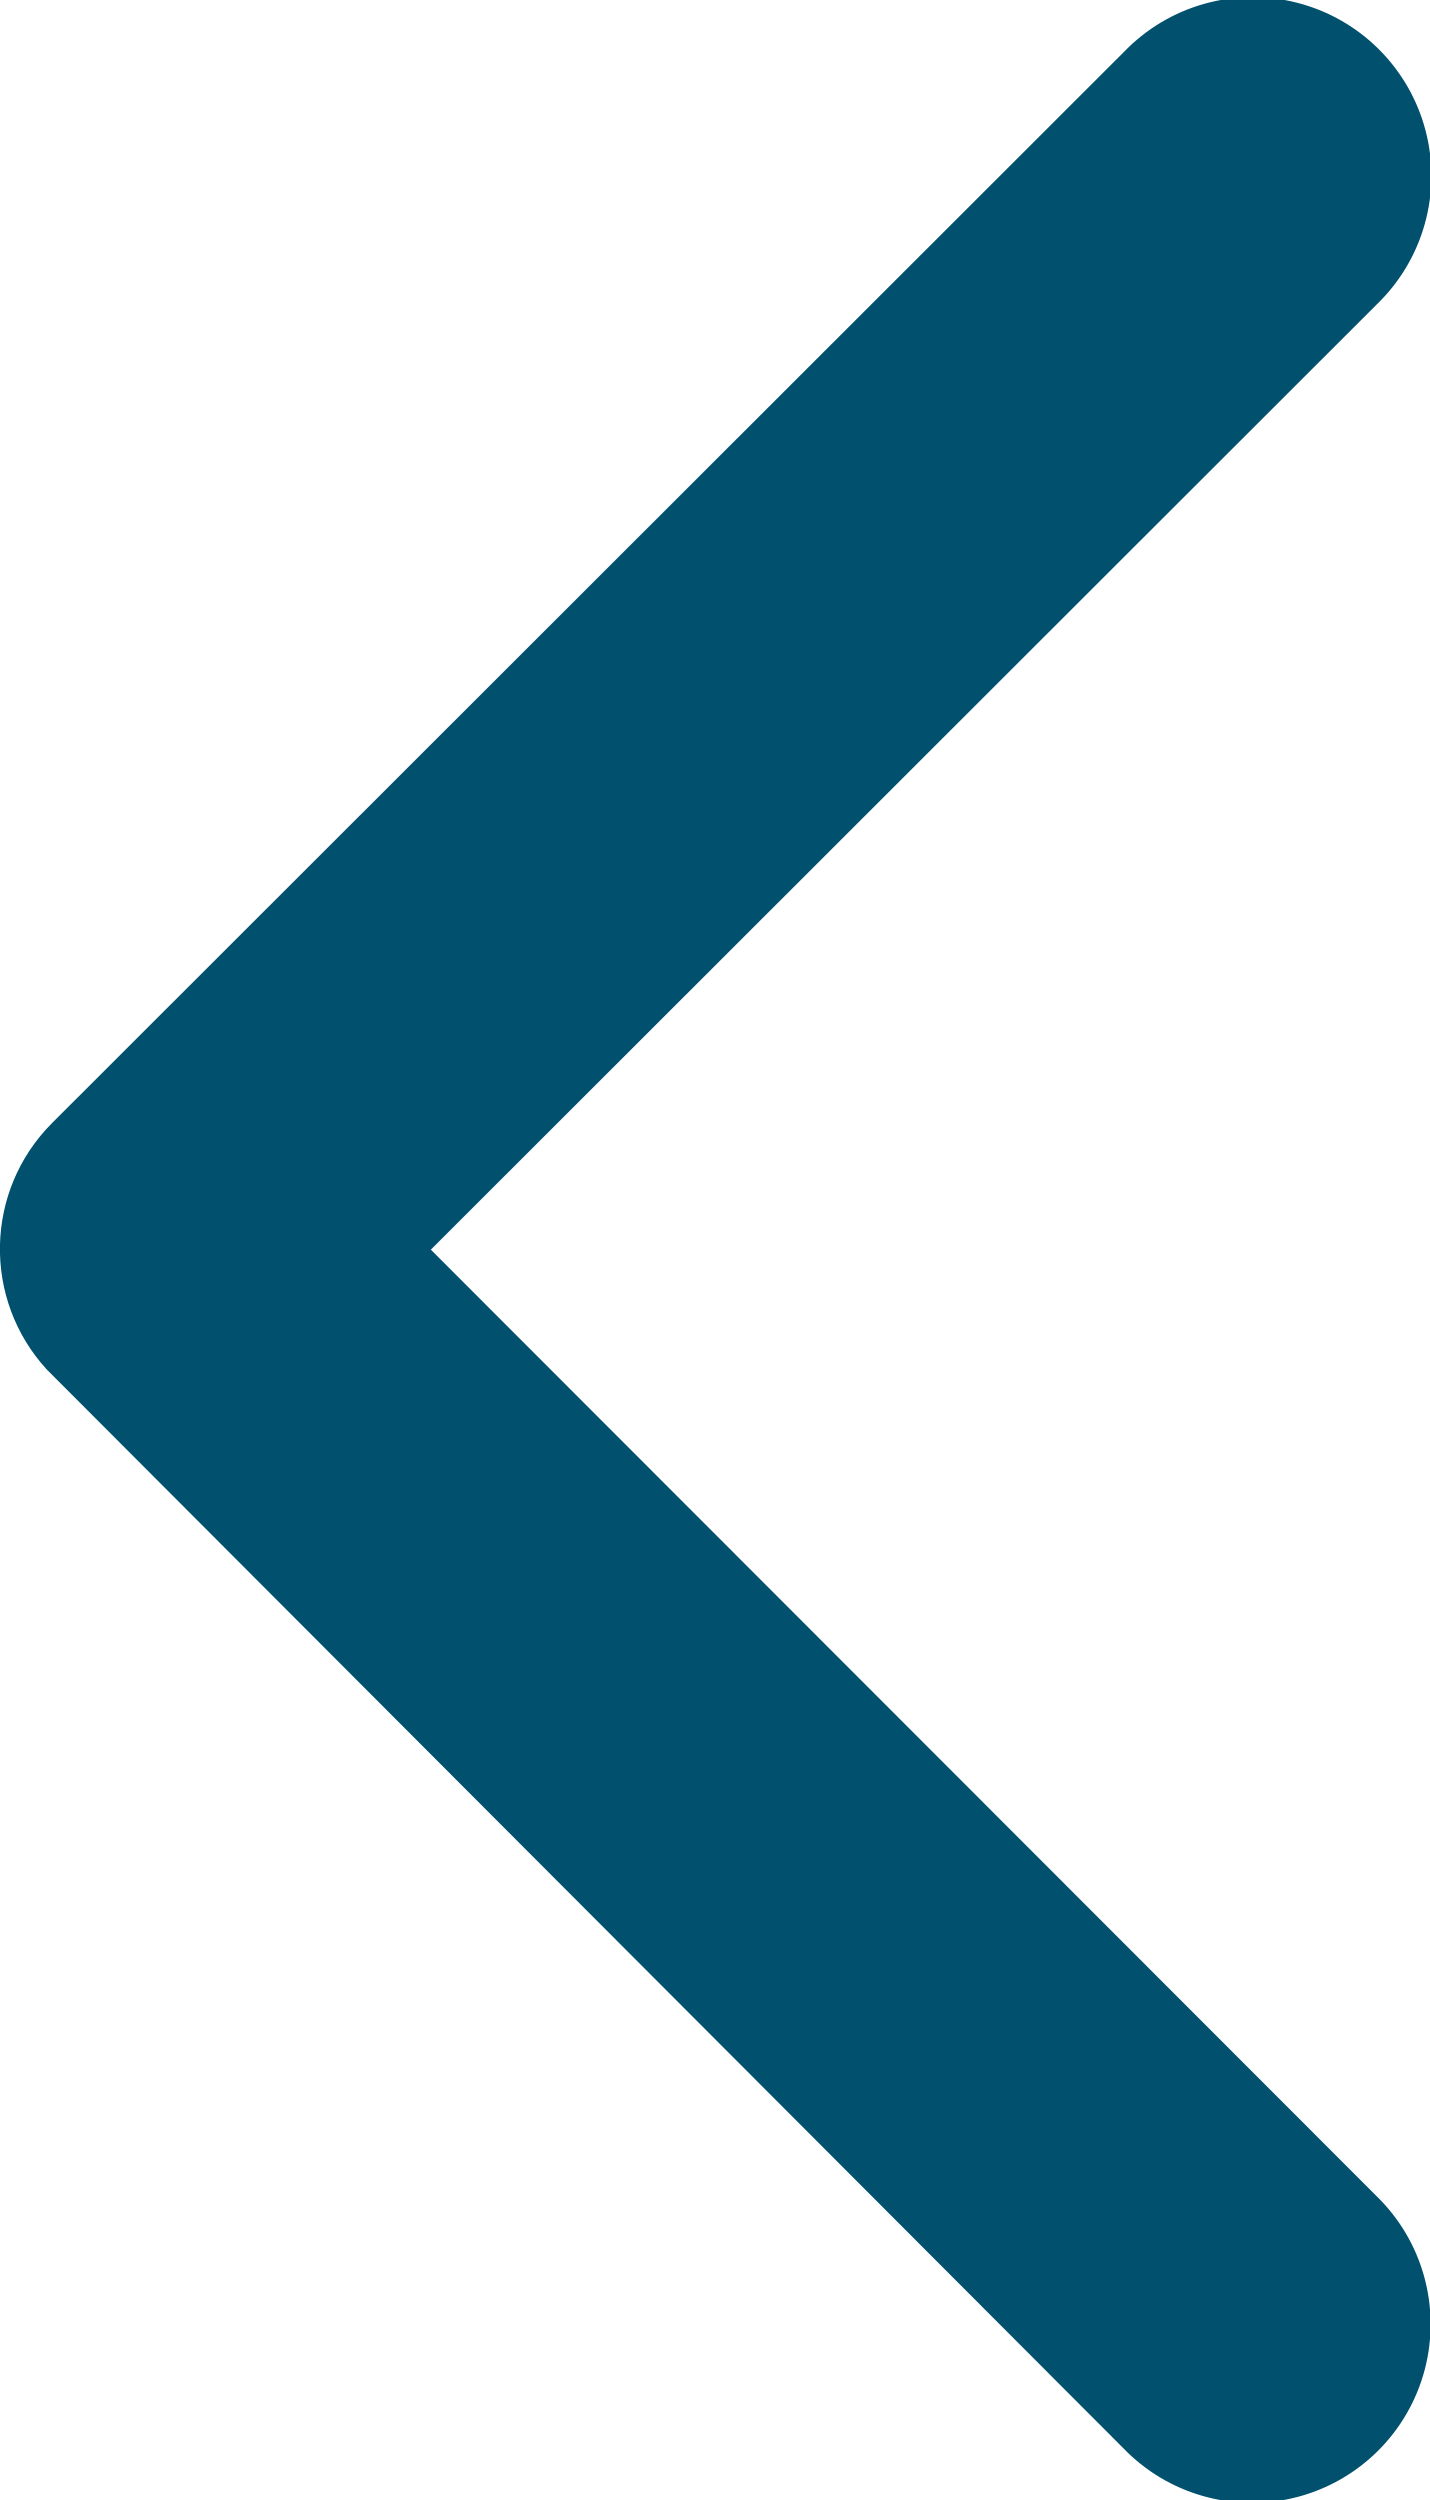
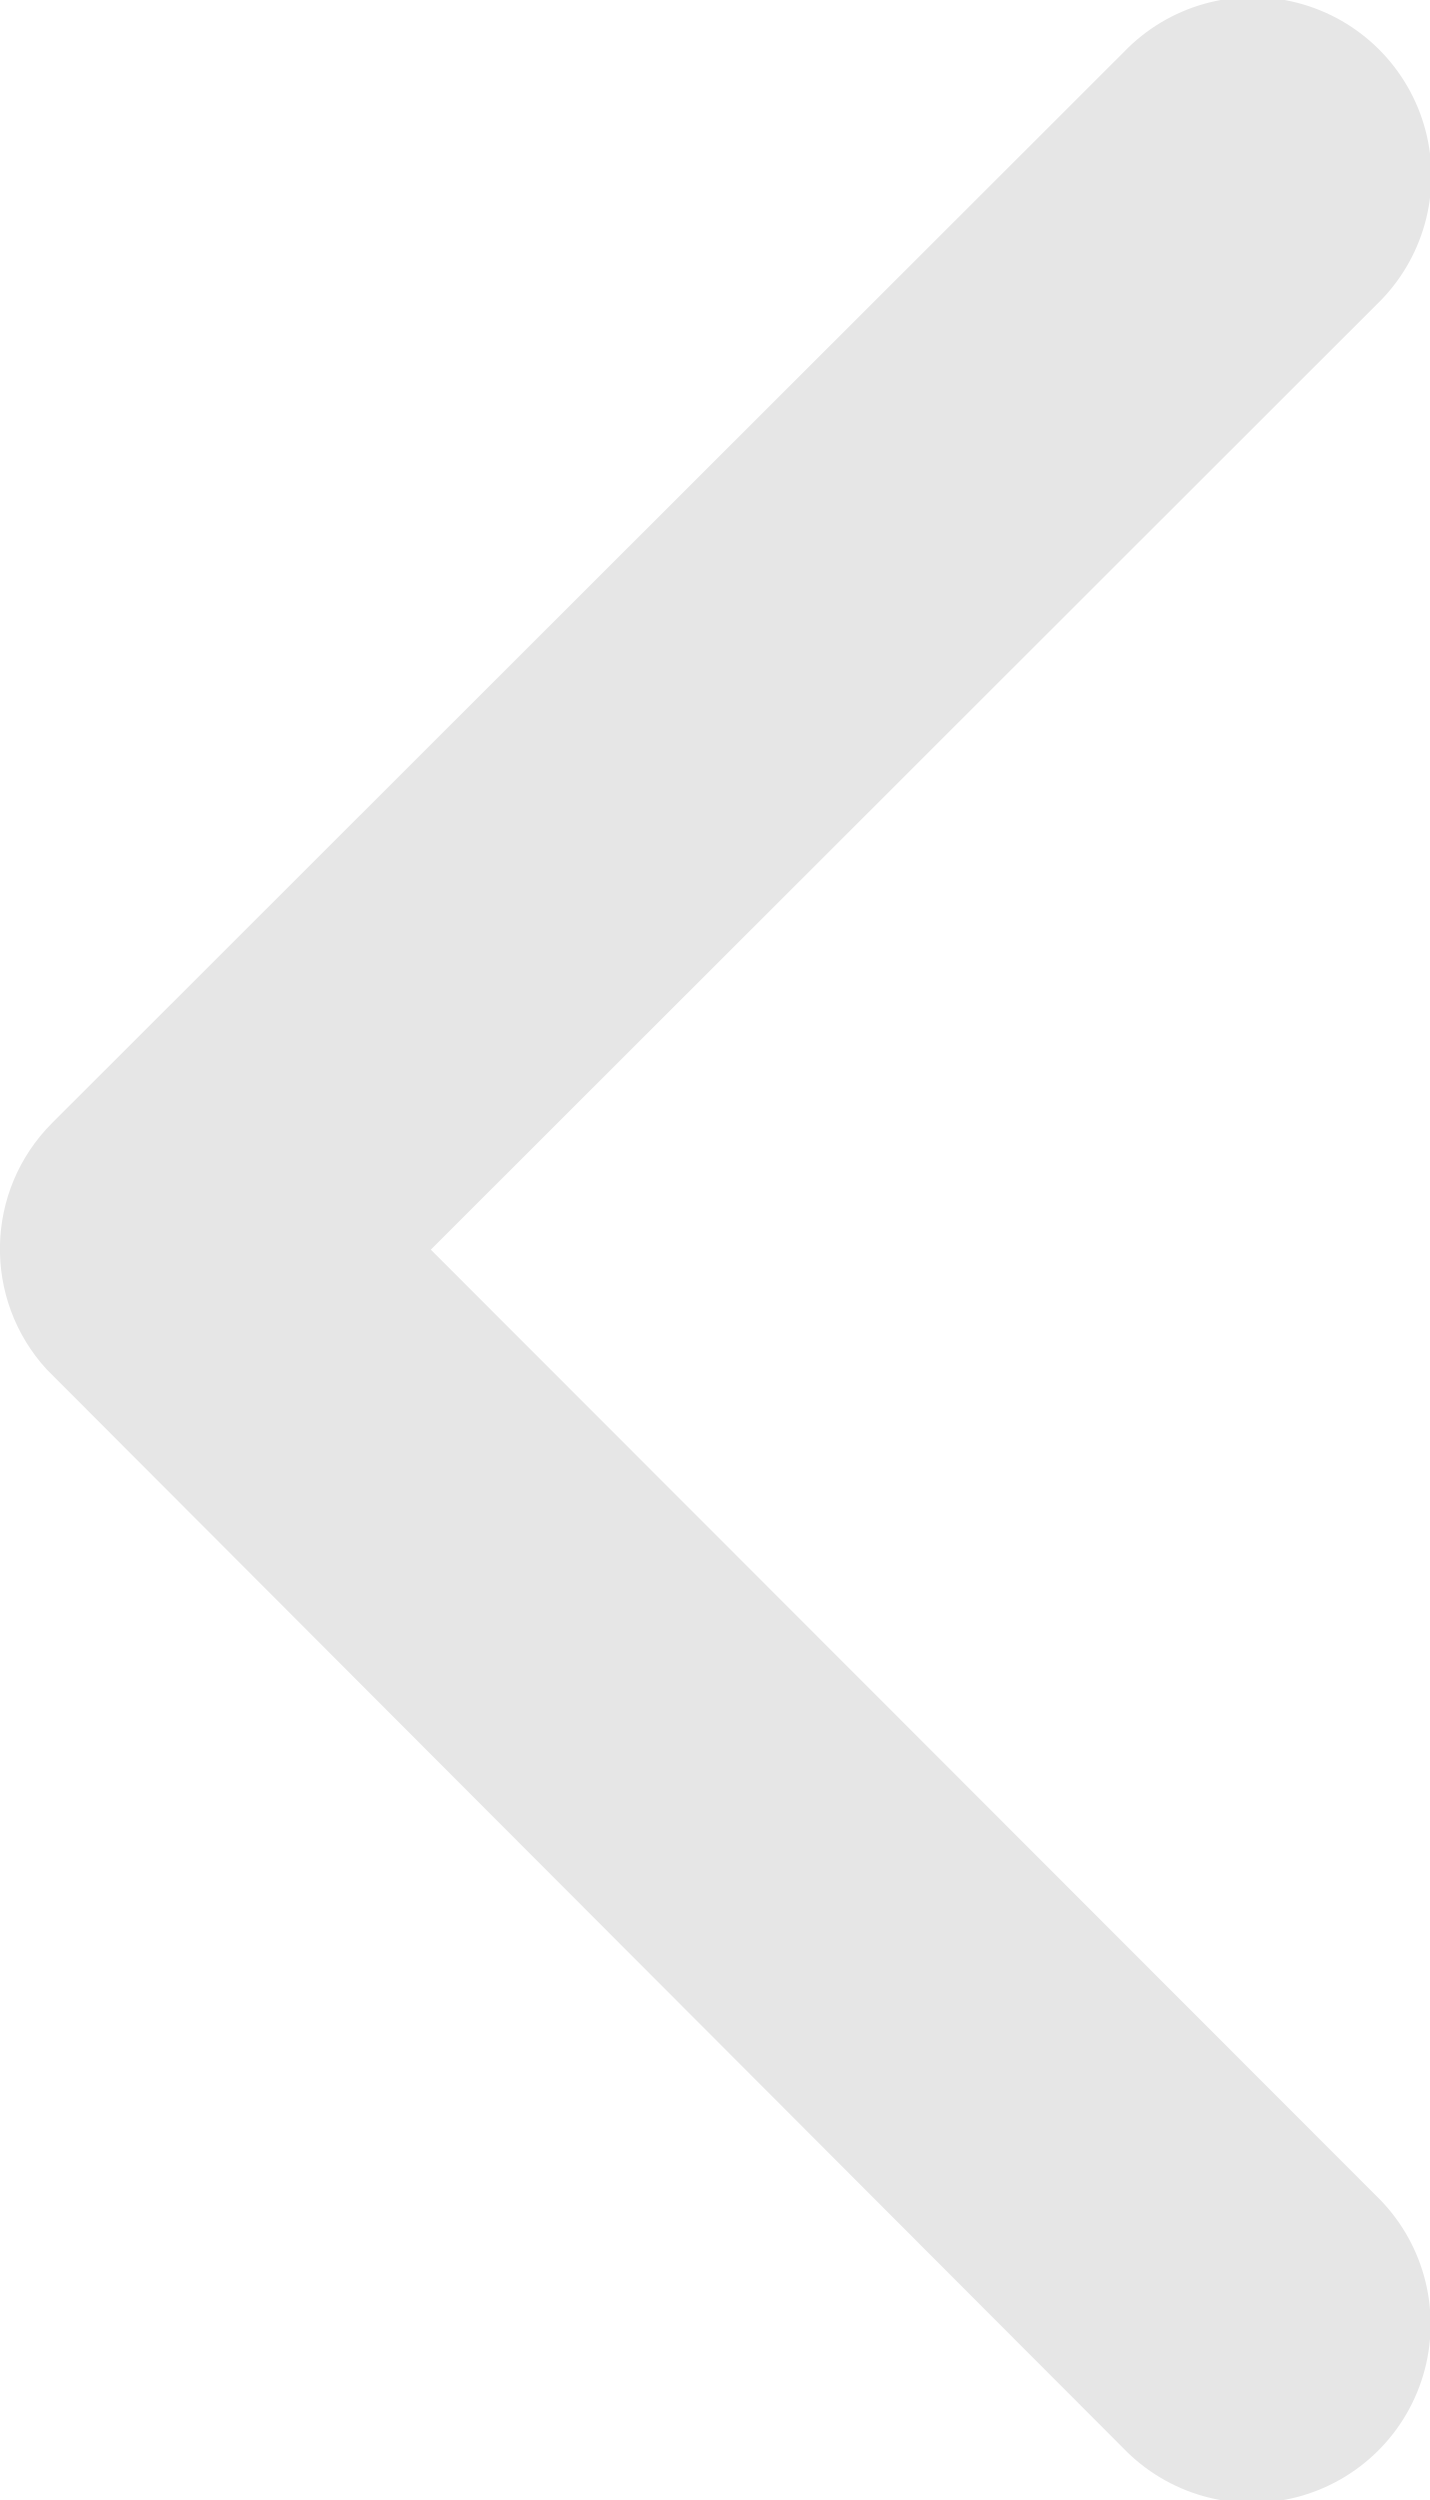
<svg xmlns="http://www.w3.org/2000/svg" width="22.492" height="39.343" viewBox="0 0 22.492 39.343">
  <defs>
-     <style>.a{fill:#00506E;}</style>
+     <style>.a{fill:#00000019;}</style>
  </defs>
  <path class="a" d="M18.031,25.86,32.917,10.985a2.812,2.812,0,1,0-3.982-3.97L12.069,23.869a2.806,2.806,0,0,0-.082,3.877L28.923,44.716a2.812,2.812,0,1,0,3.982-3.97Z" transform="translate(-11.251 -6.194)" />
</svg>
